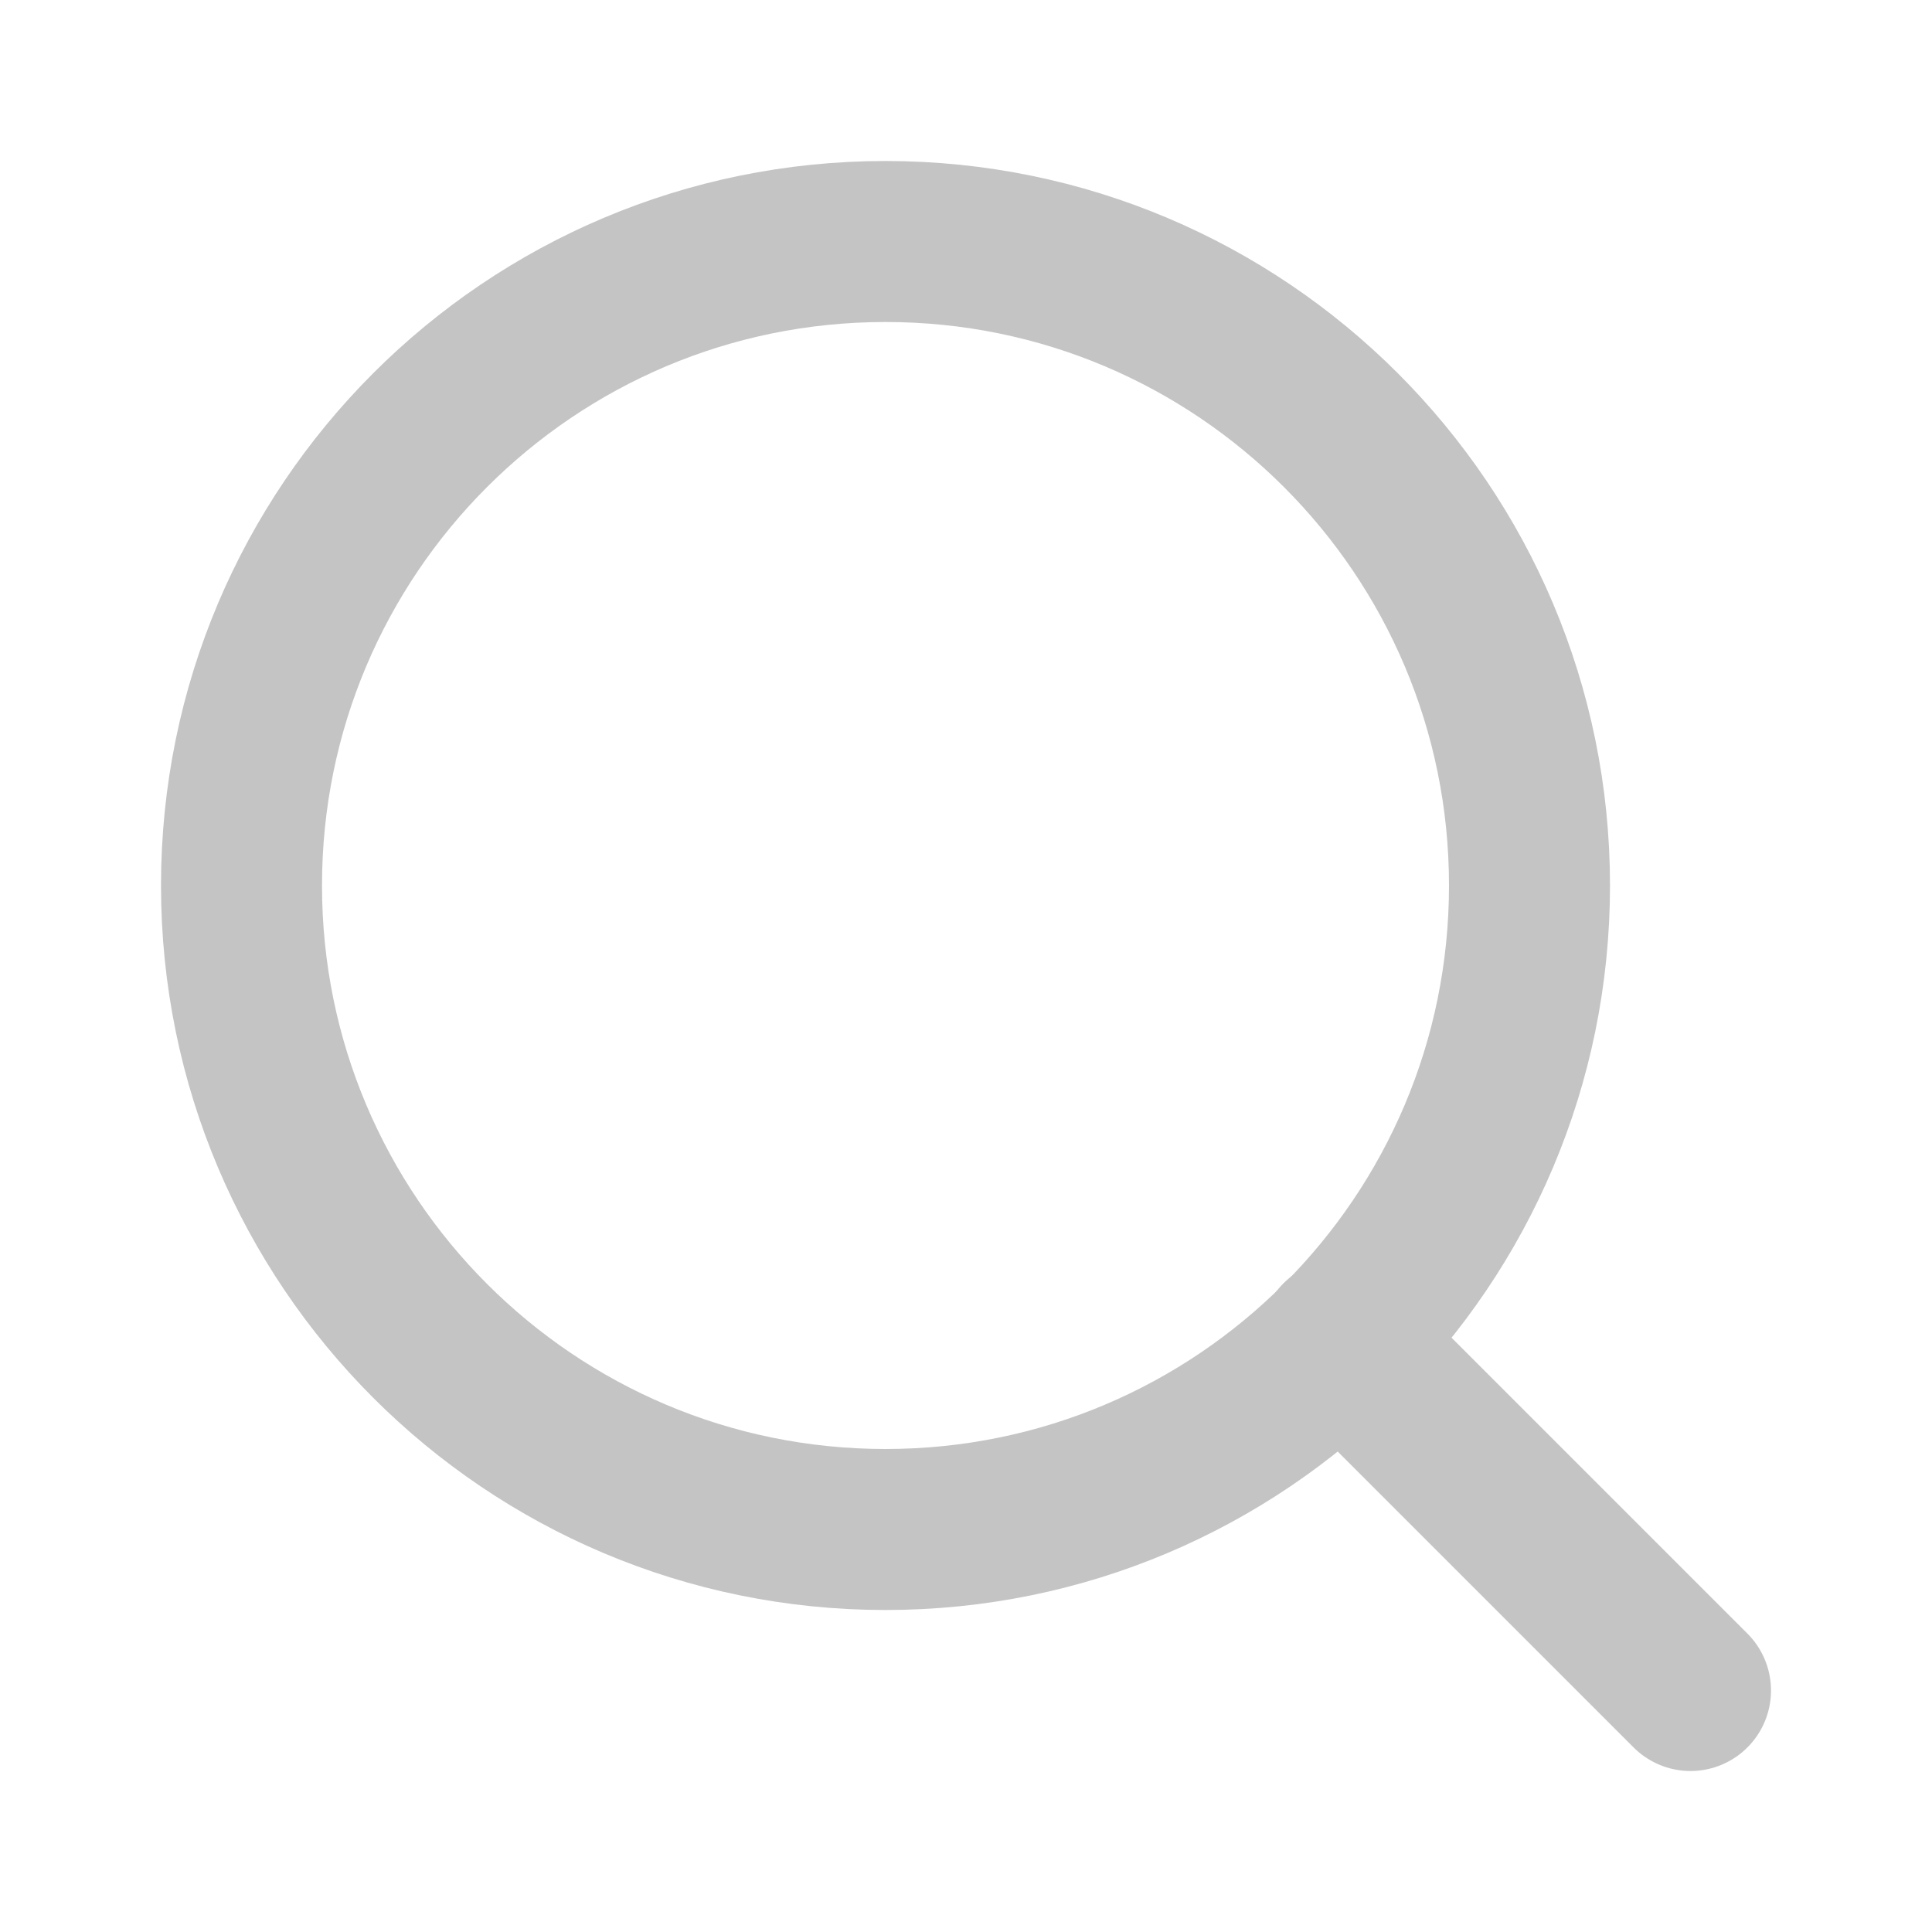
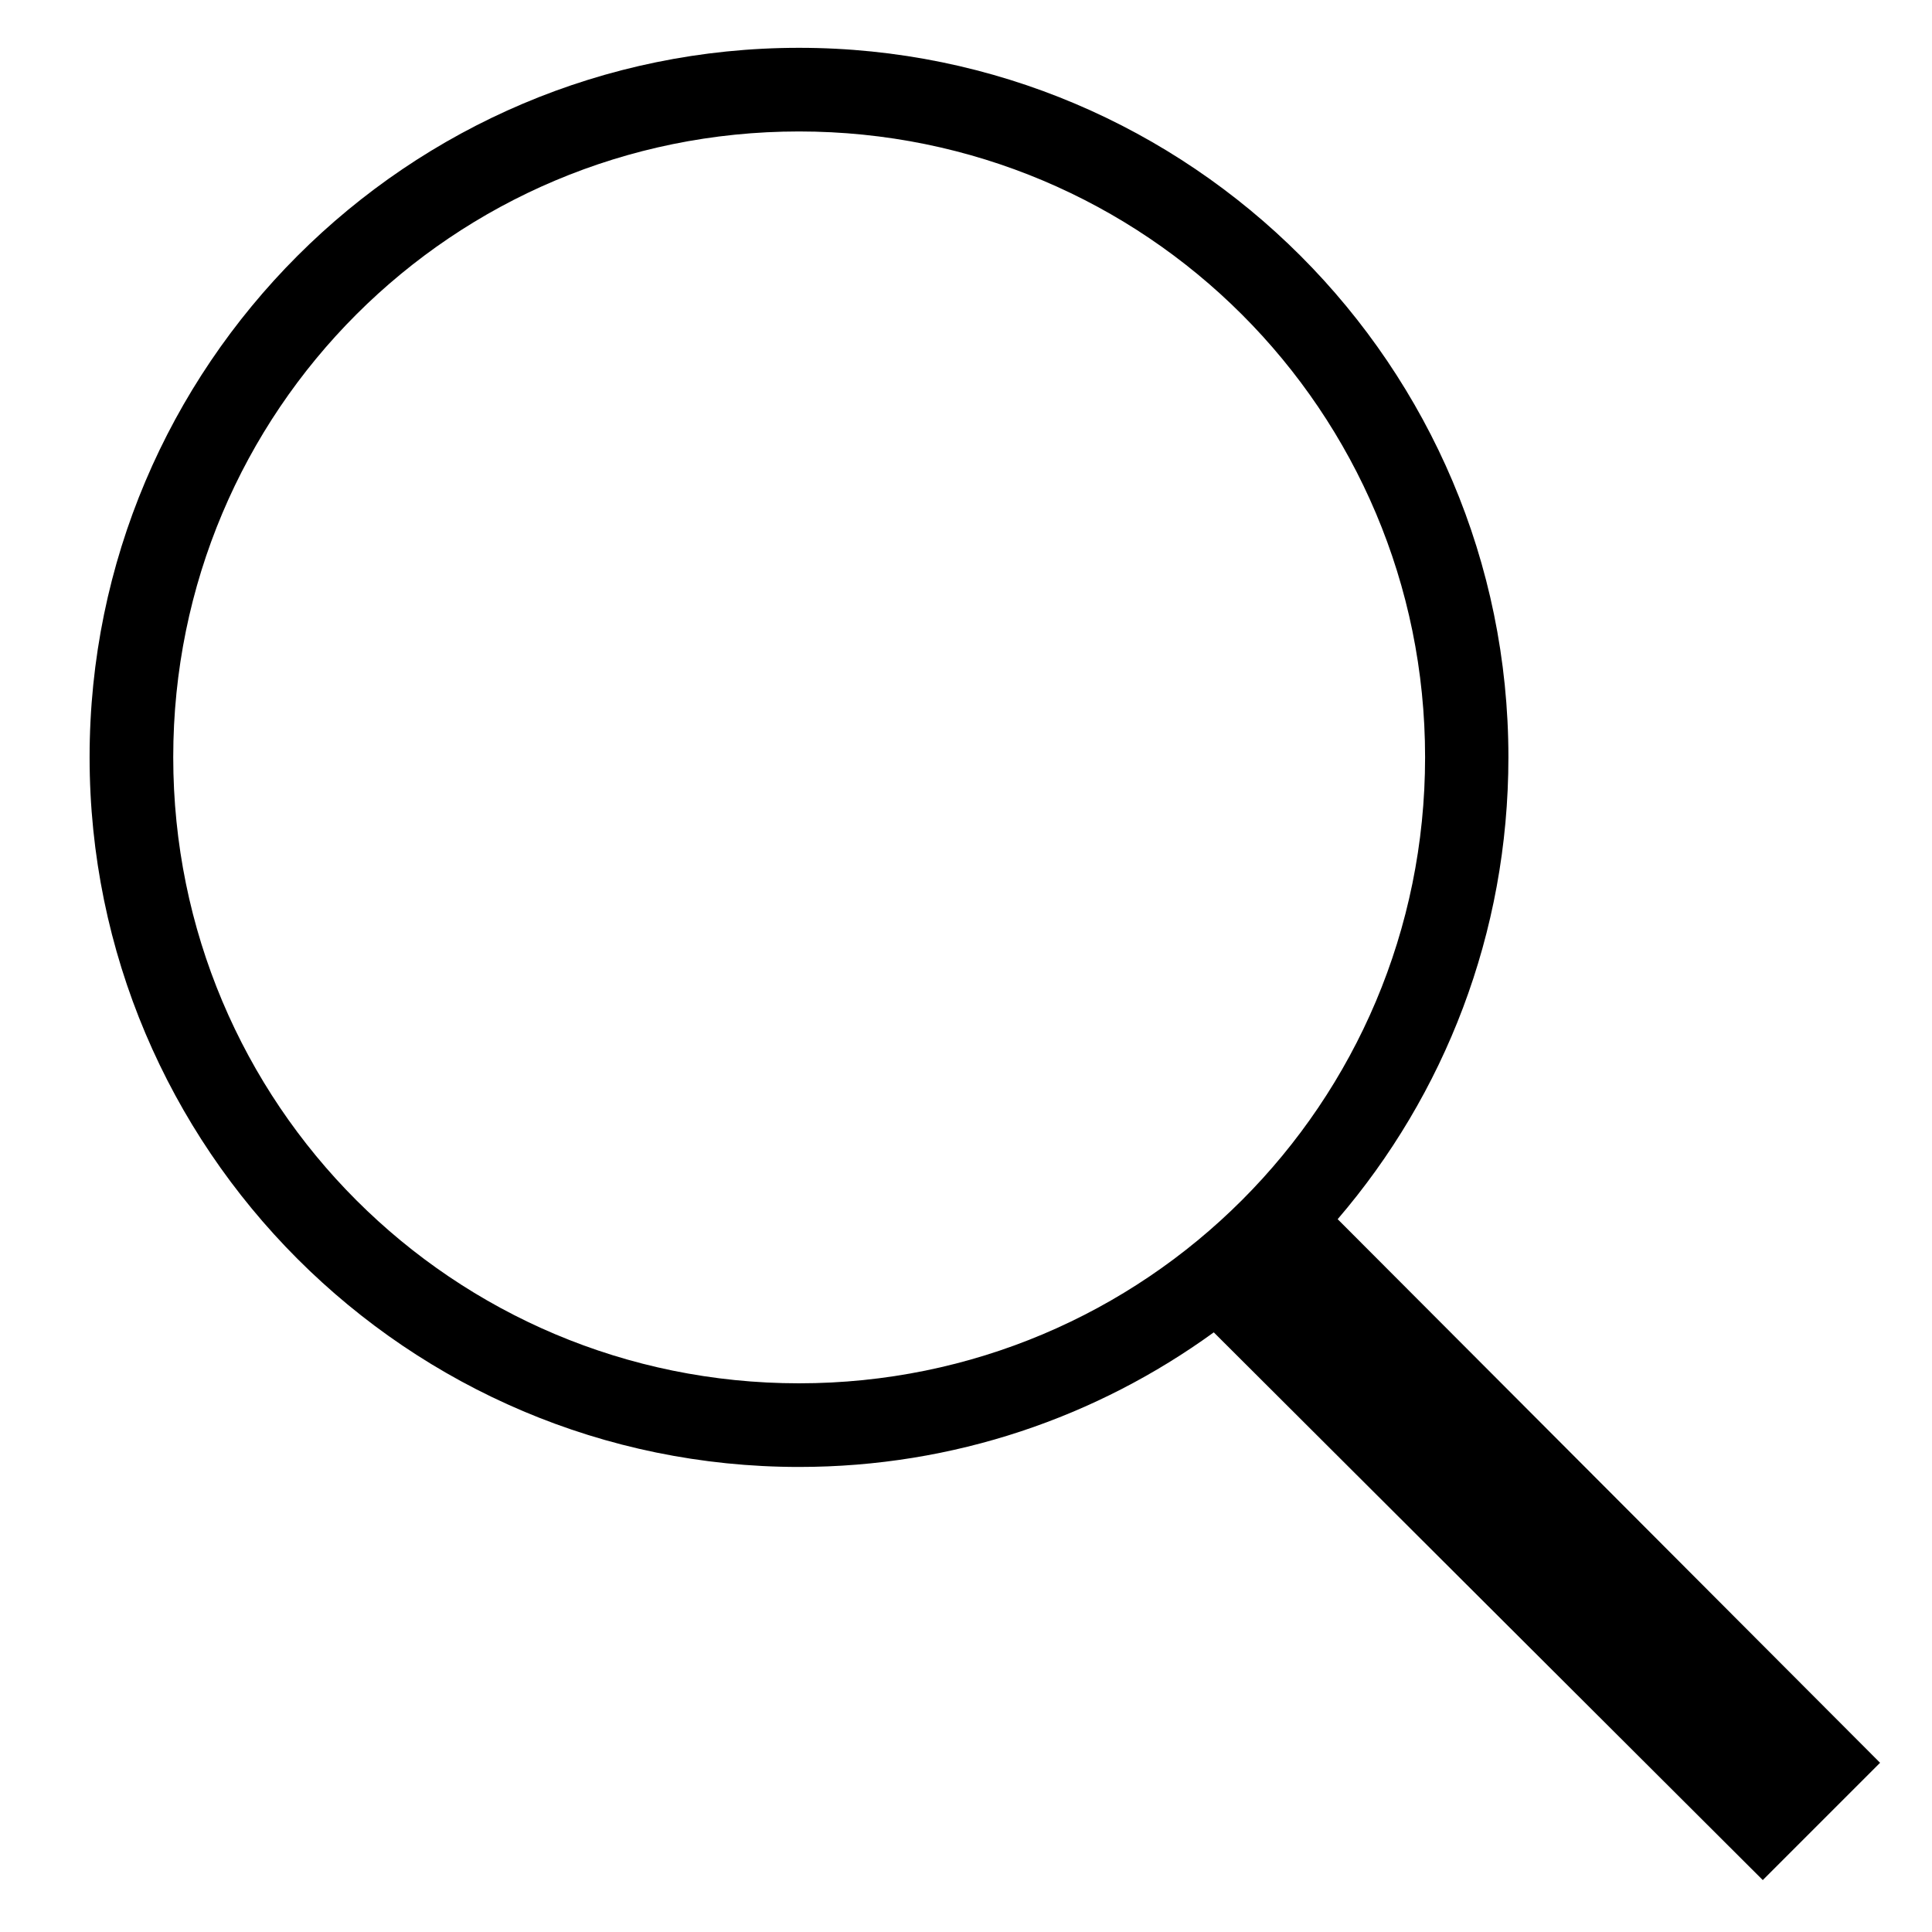
- <svg xmlns="http://www.w3.org/2000/svg" width="24" height="24" viewBox="0 0 24 24" fill="none">
-   <path d="M11 19C15.418 19 19 15.418 19 11C19 6.582 15.418 3 11 3C6.582 3 3 6.582 3 11C3 15.418 6.582 19 11 19Z" stroke="#C4C4C4" stroke-width="2" stroke-linecap="round" stroke-linejoin="round" />
-   <path d="M21 21L16.65 16.65" stroke="#C4C4C4" stroke-width="2" stroke-linecap="round" stroke-linejoin="round" />
+ <svg xmlns="http://www.w3.org/2000/svg" width="24pt" height="24pt" viewBox="0 0 24 24" version="1.1">
+   <g id="surface107642">
+     <path style=" stroke:none;fill-rule:nonzero;fill:rgb(0%,0%,0%);fill-opacity:1;" d="M 9.926 0.594 C 5.062 0.594 1.113 4.547 1.113 9.406 C 1.113 14.27 5.062 18.223 9.926 18.223 C 11.852 18.223 13.629 17.602 15.078 16.551 L 21.898 23.355 L 23.355 21.898 L 16.617 15.145 C 17.941 13.602 18.738 11.598 18.738 9.406 C 18.738 4.547 14.789 0.594 9.926 0.594 Z M 9.926 1.633 C 14.227 1.633 17.703 5.105 17.703 9.406 C 17.703 13.711 14.227 17.184 9.926 17.184 C 5.625 17.184 2.152 13.711 2.152 9.406 C 2.152 5.105 5.625 1.633 9.926 1.633 Z M 9.926 1.633 " />
+   </g>
</svg>
